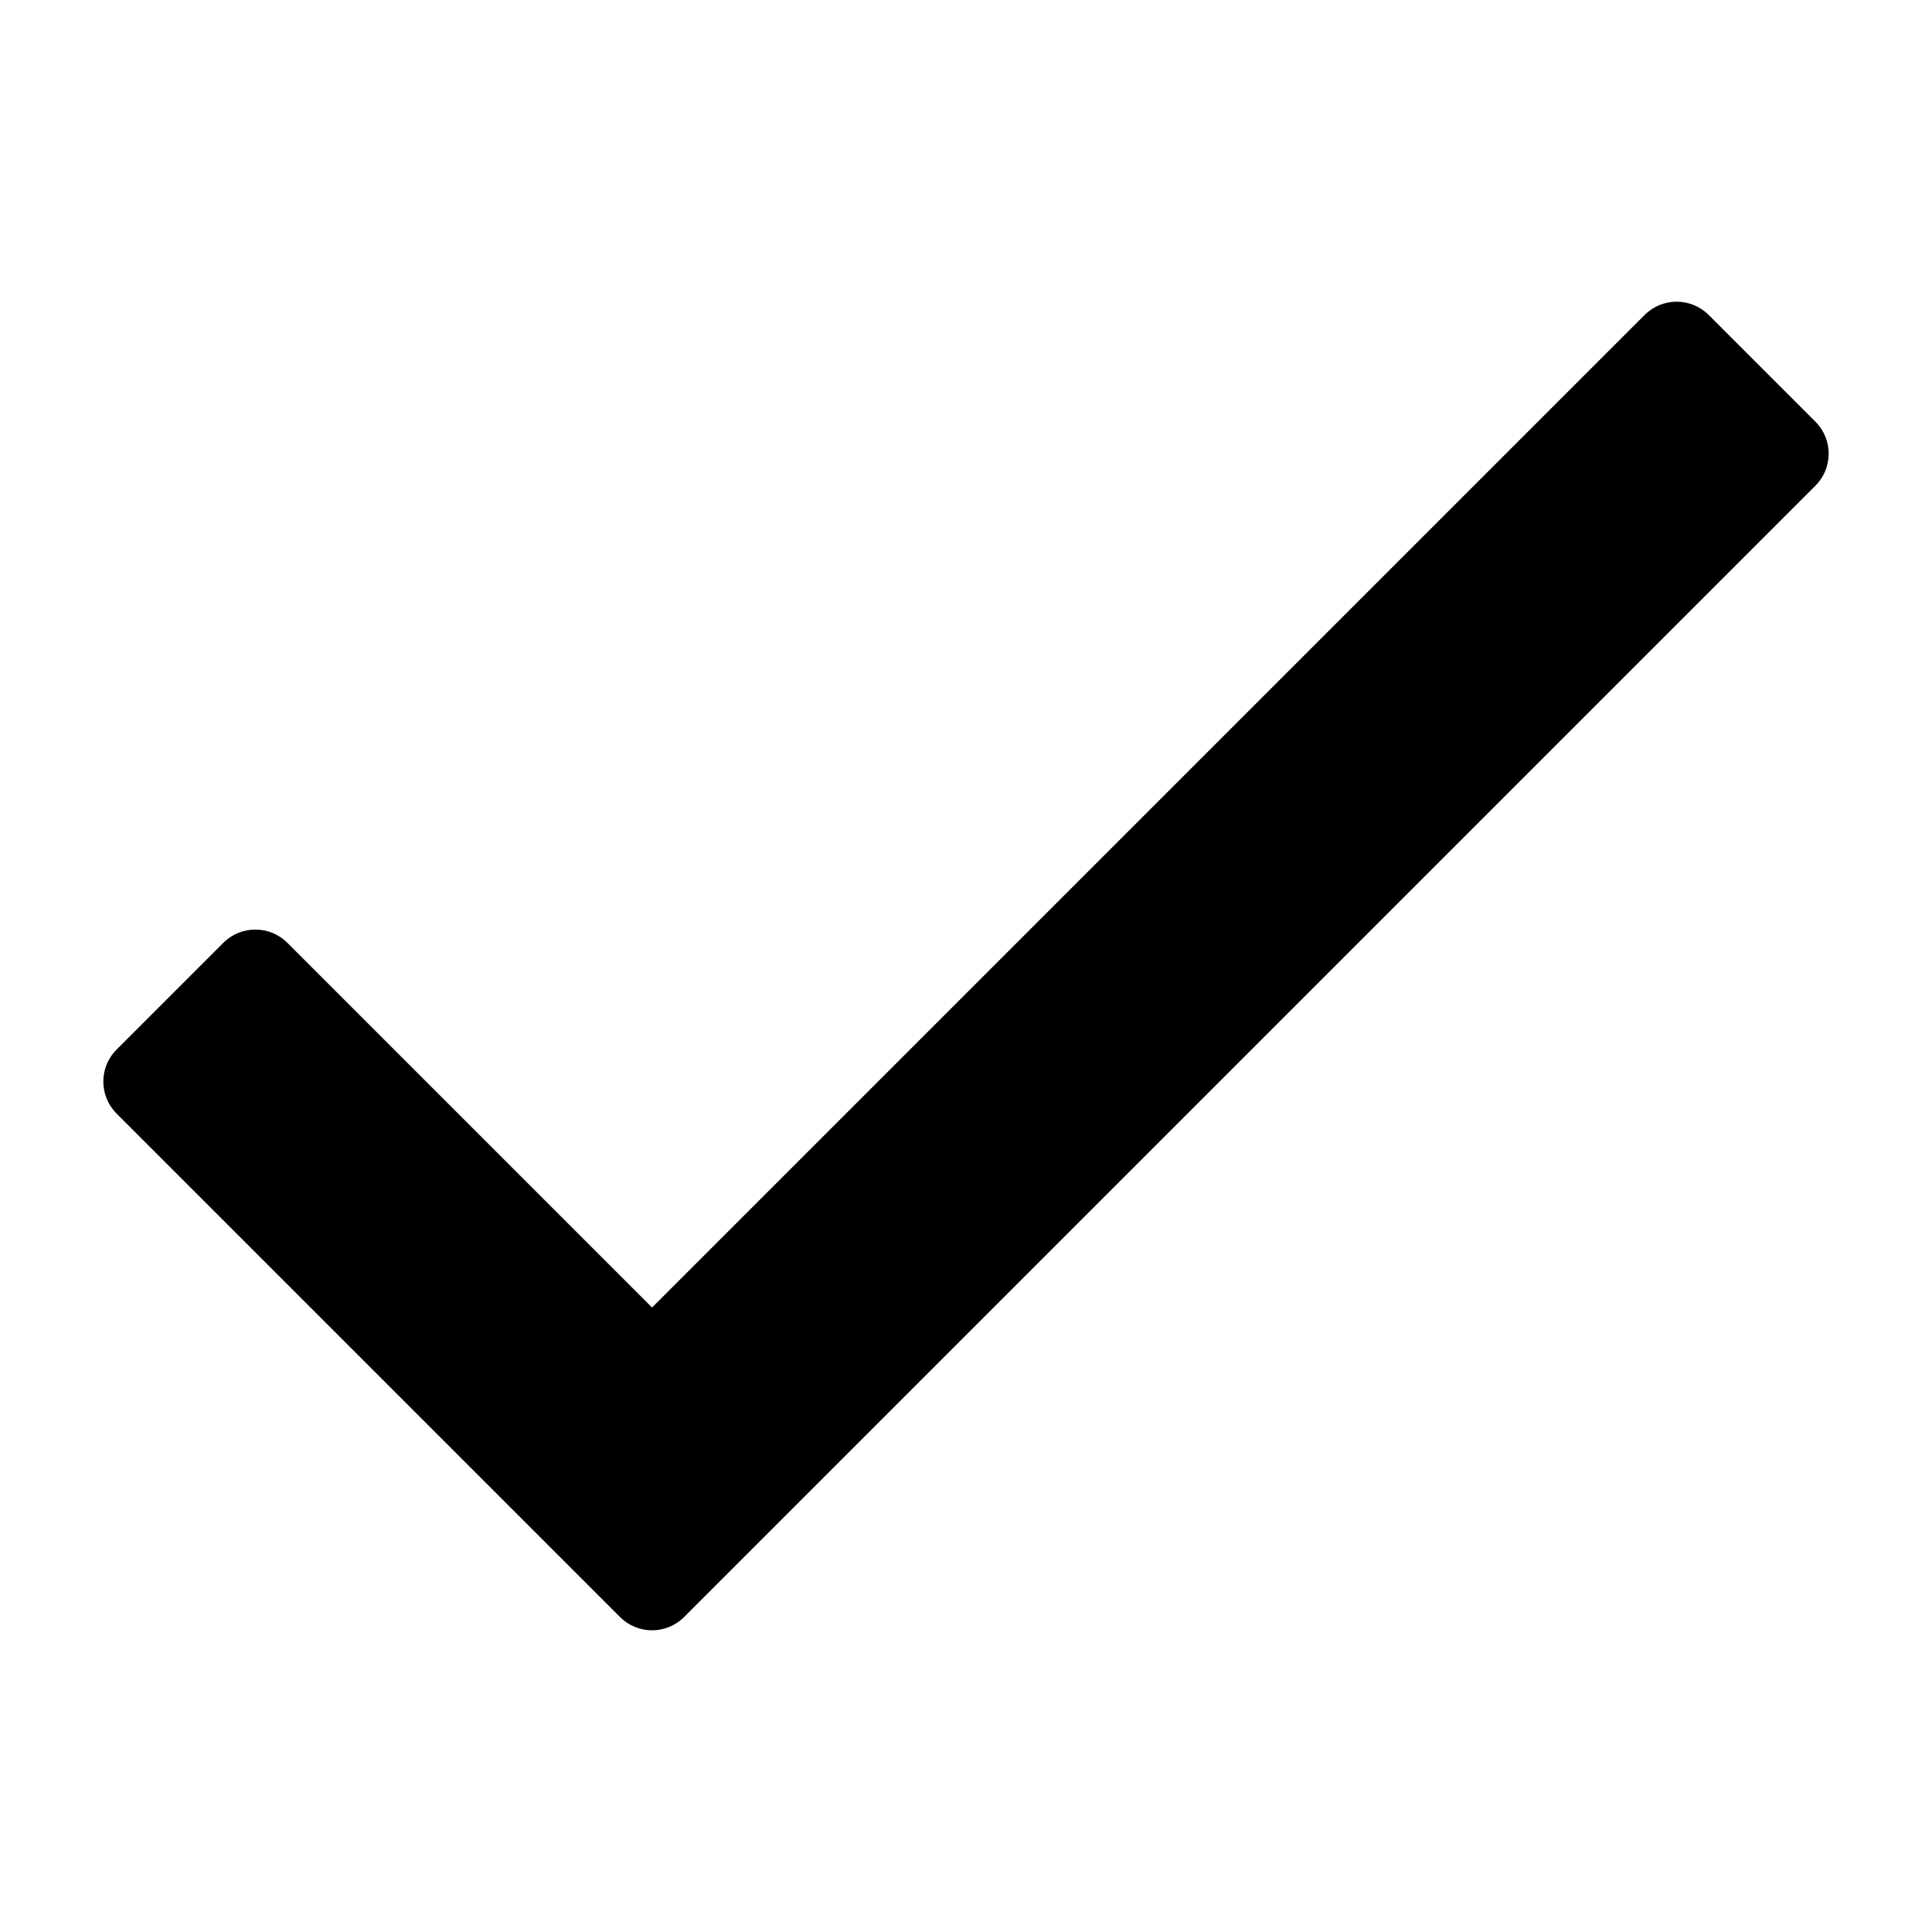
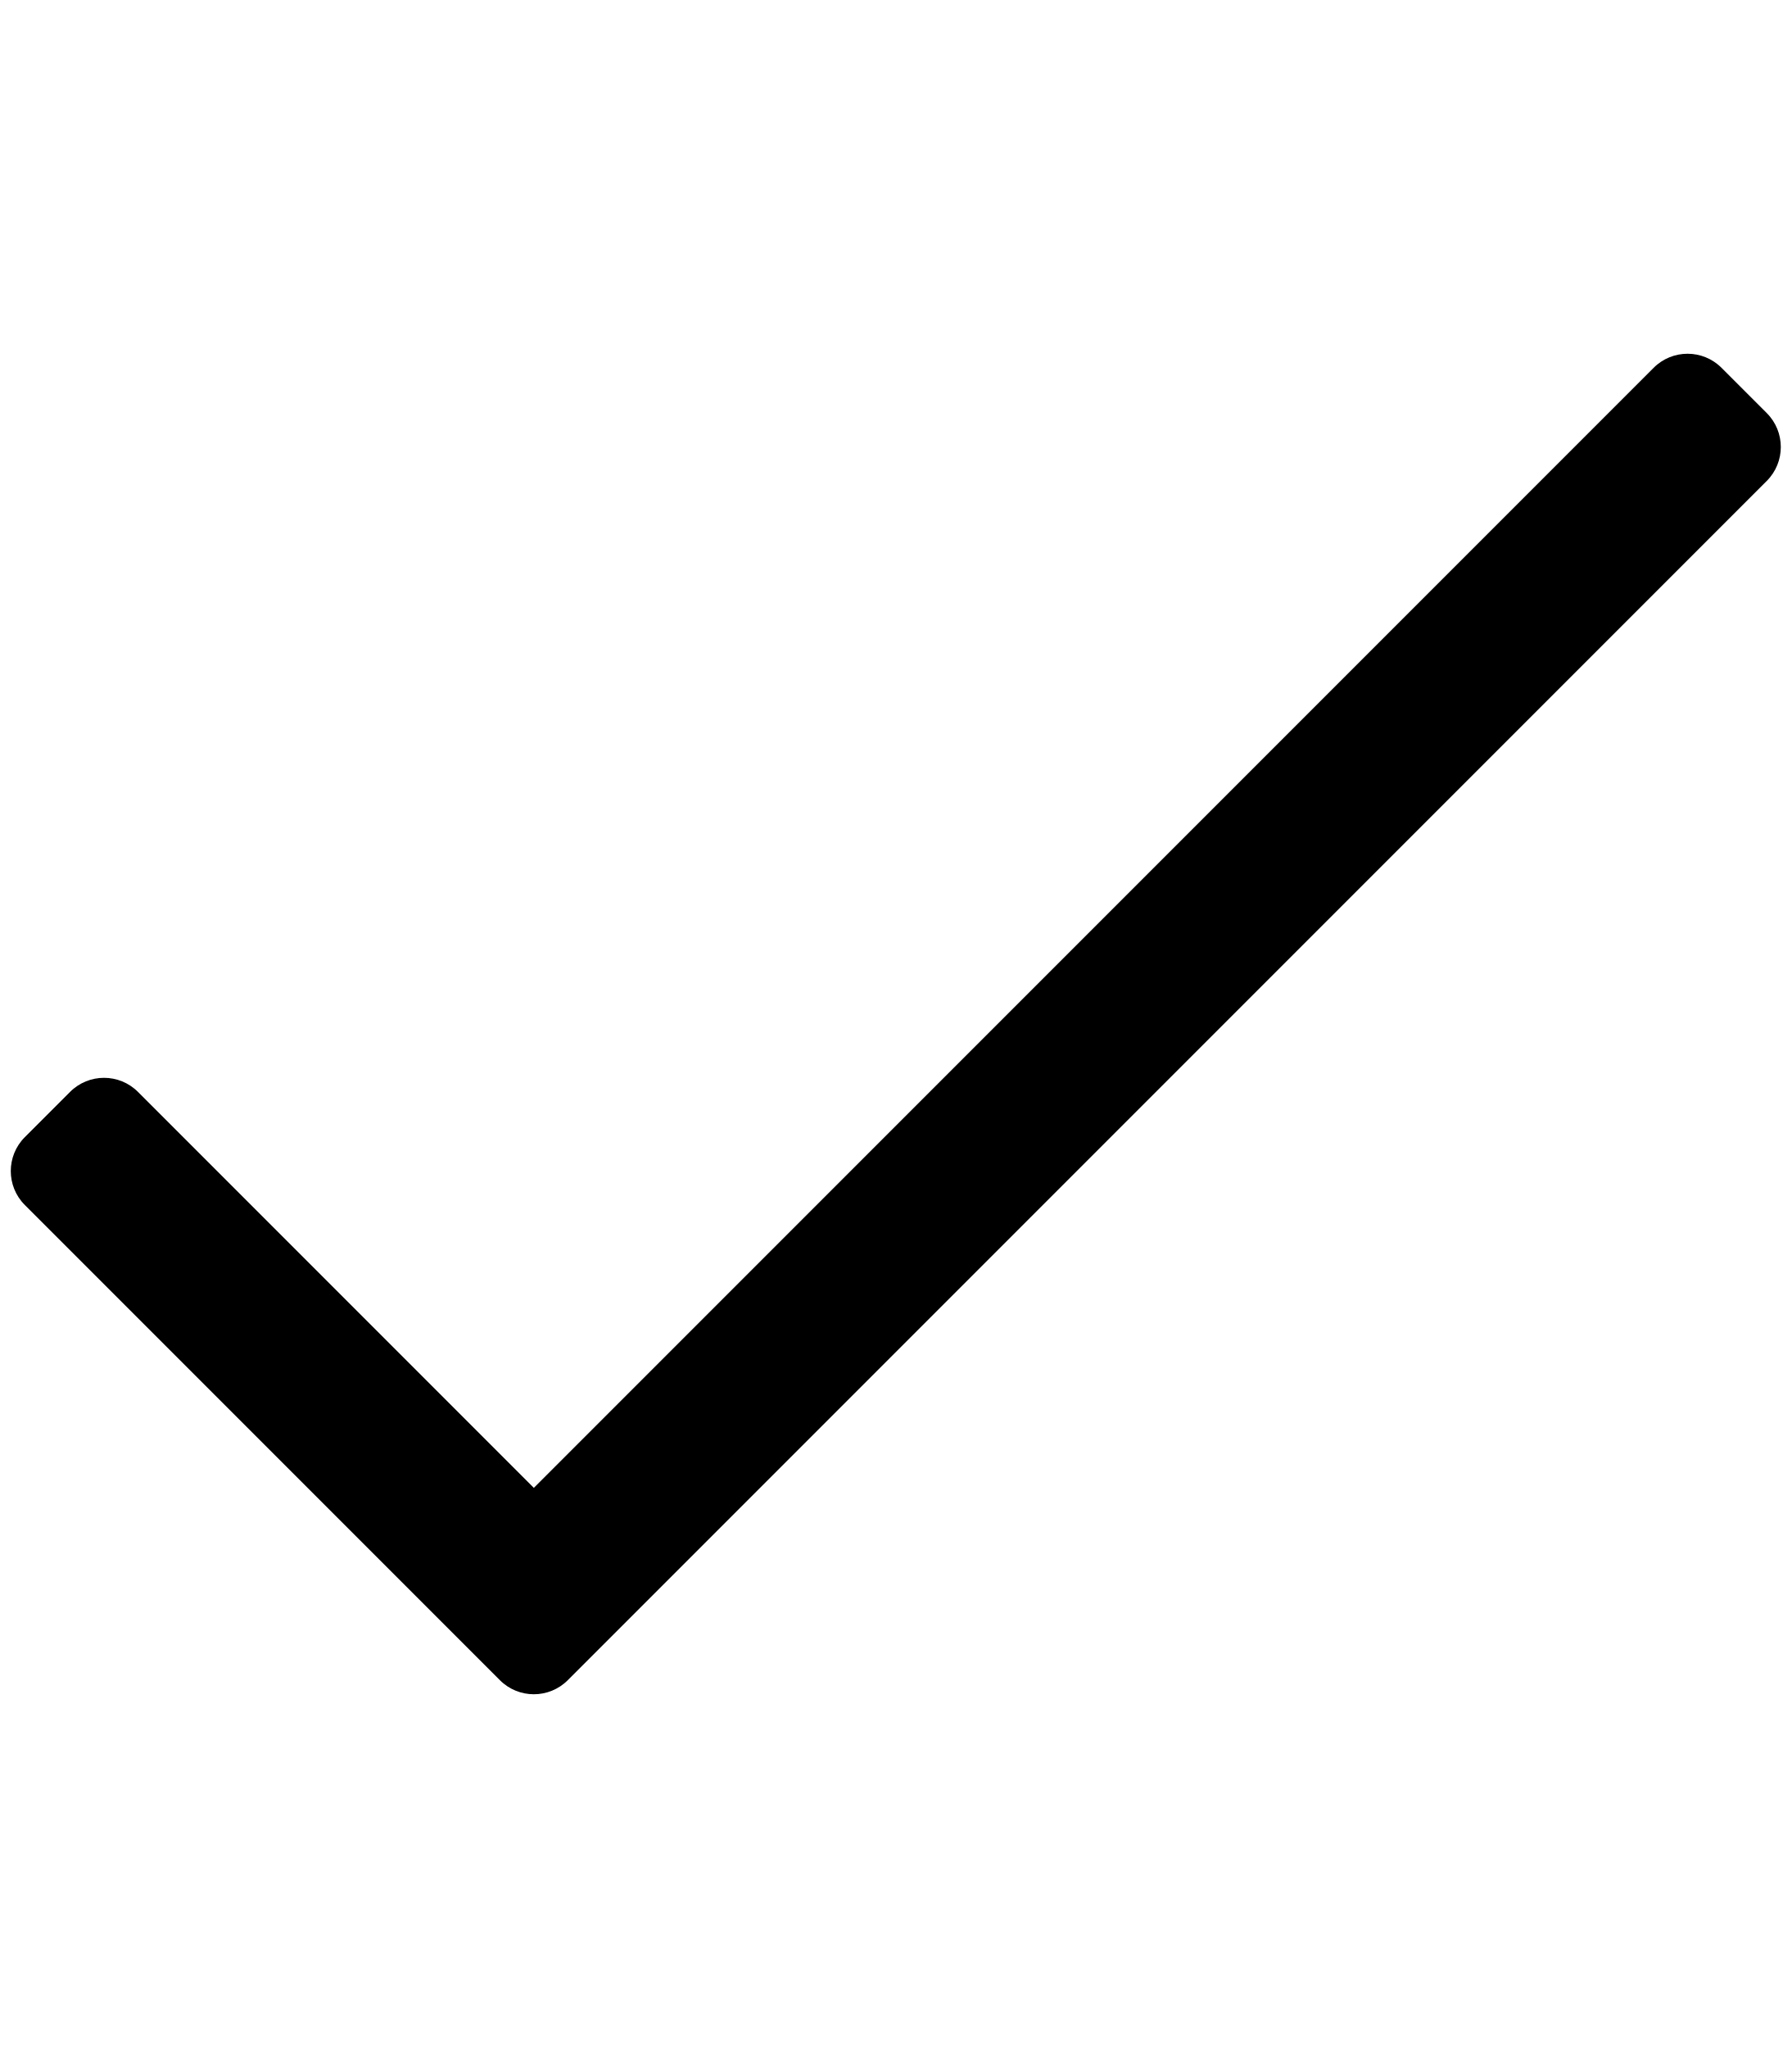
- <svg xmlns="http://www.w3.org/2000/svg" viewBox="0 0 512 512">
-   <path d="M435.848 83.466L172.804 346.51l-96.652-96.652c-4.686-4.686-12.284-4.686-16.971 0l-28.284 28.284c-4.686 4.686-4.686 12.284 0 16.971l133.421 133.421c4.686 4.686 12.284 4.686 16.971 0l299.813-299.813c4.686-4.686 4.686-12.284 0-16.971l-28.284-28.284c-4.686-4.686-12.284-4.686-16.97 0z" />
+ <svg xmlns="http://www.w3.org/2000/svg" viewBox="0 0 448 512">
+   <path d="M413.505 91.951L133.49 371.966l-98.995-98.995c-4.686-4.686-12.284-4.686-16.971 0L6.211 284.284c-4.686 4.686-4.686 12.284 0 16.971l118.794 118.794c4.686 4.686 12.284 4.686 16.971 0l299.813-299.813c4.686-4.686 4.686-12.284 0-16.971l-11.314-11.314c-4.686-4.686-12.284-4.686-16.97 0z" />
</svg>
